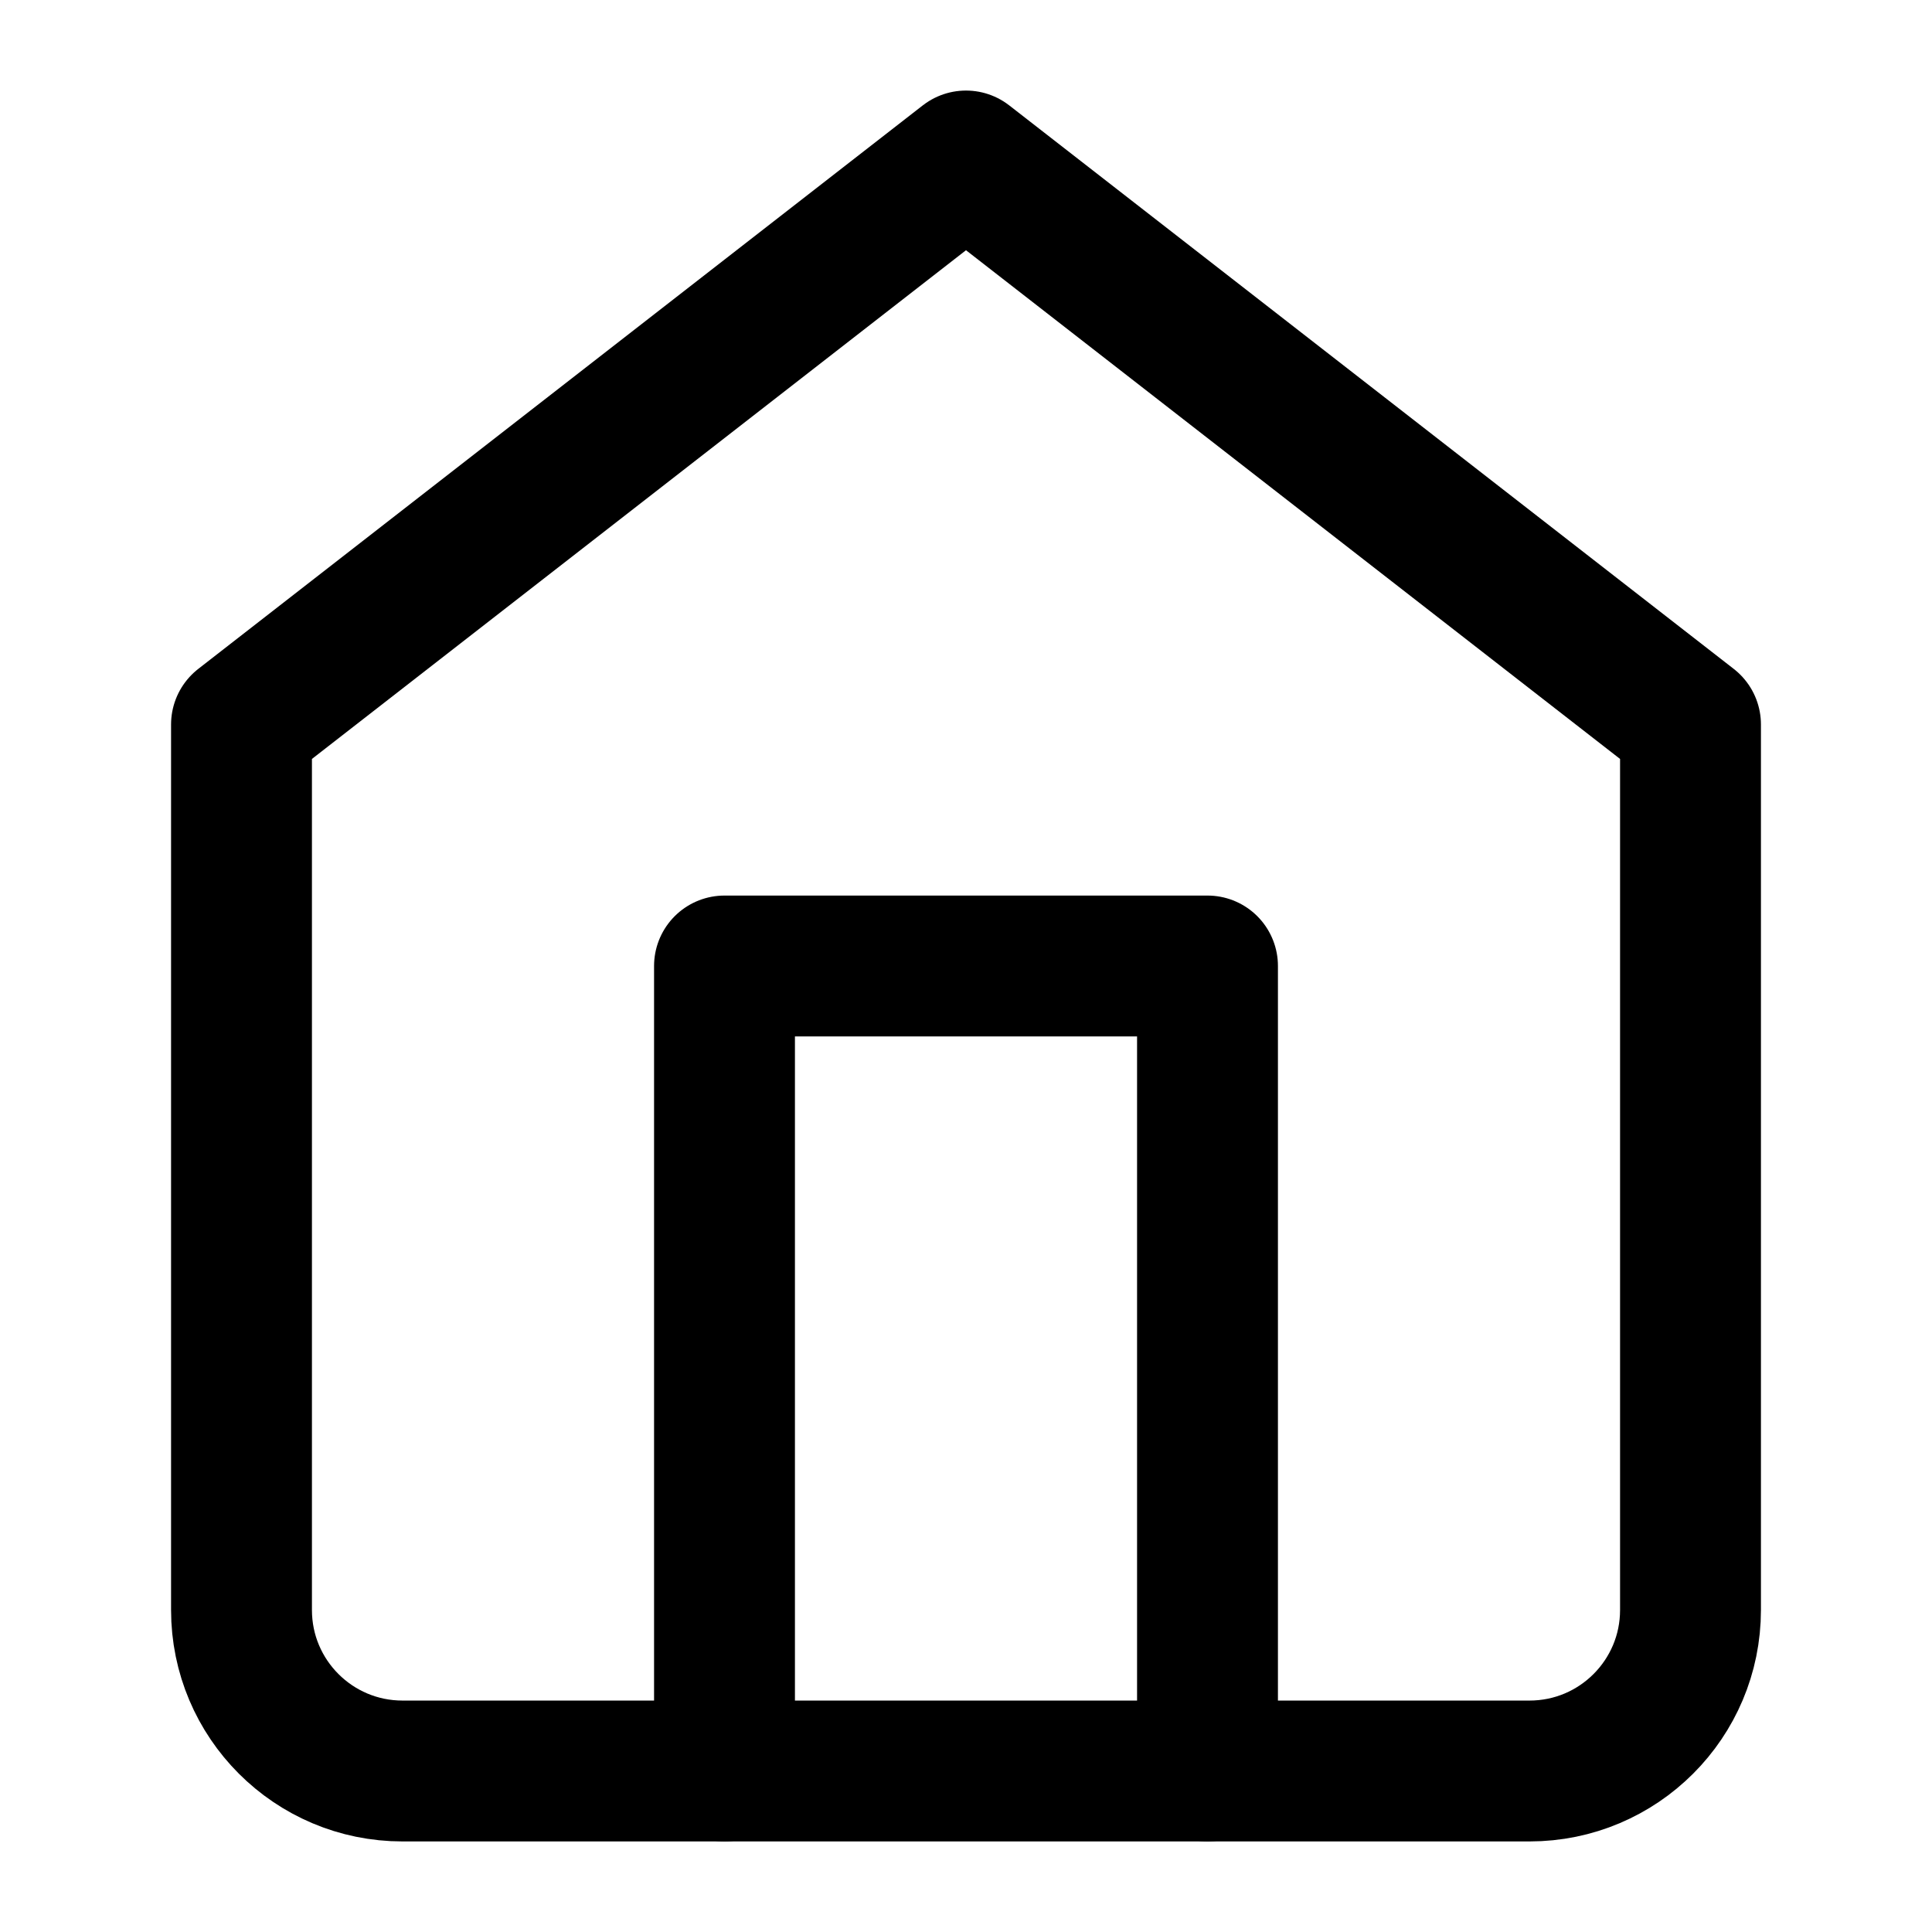
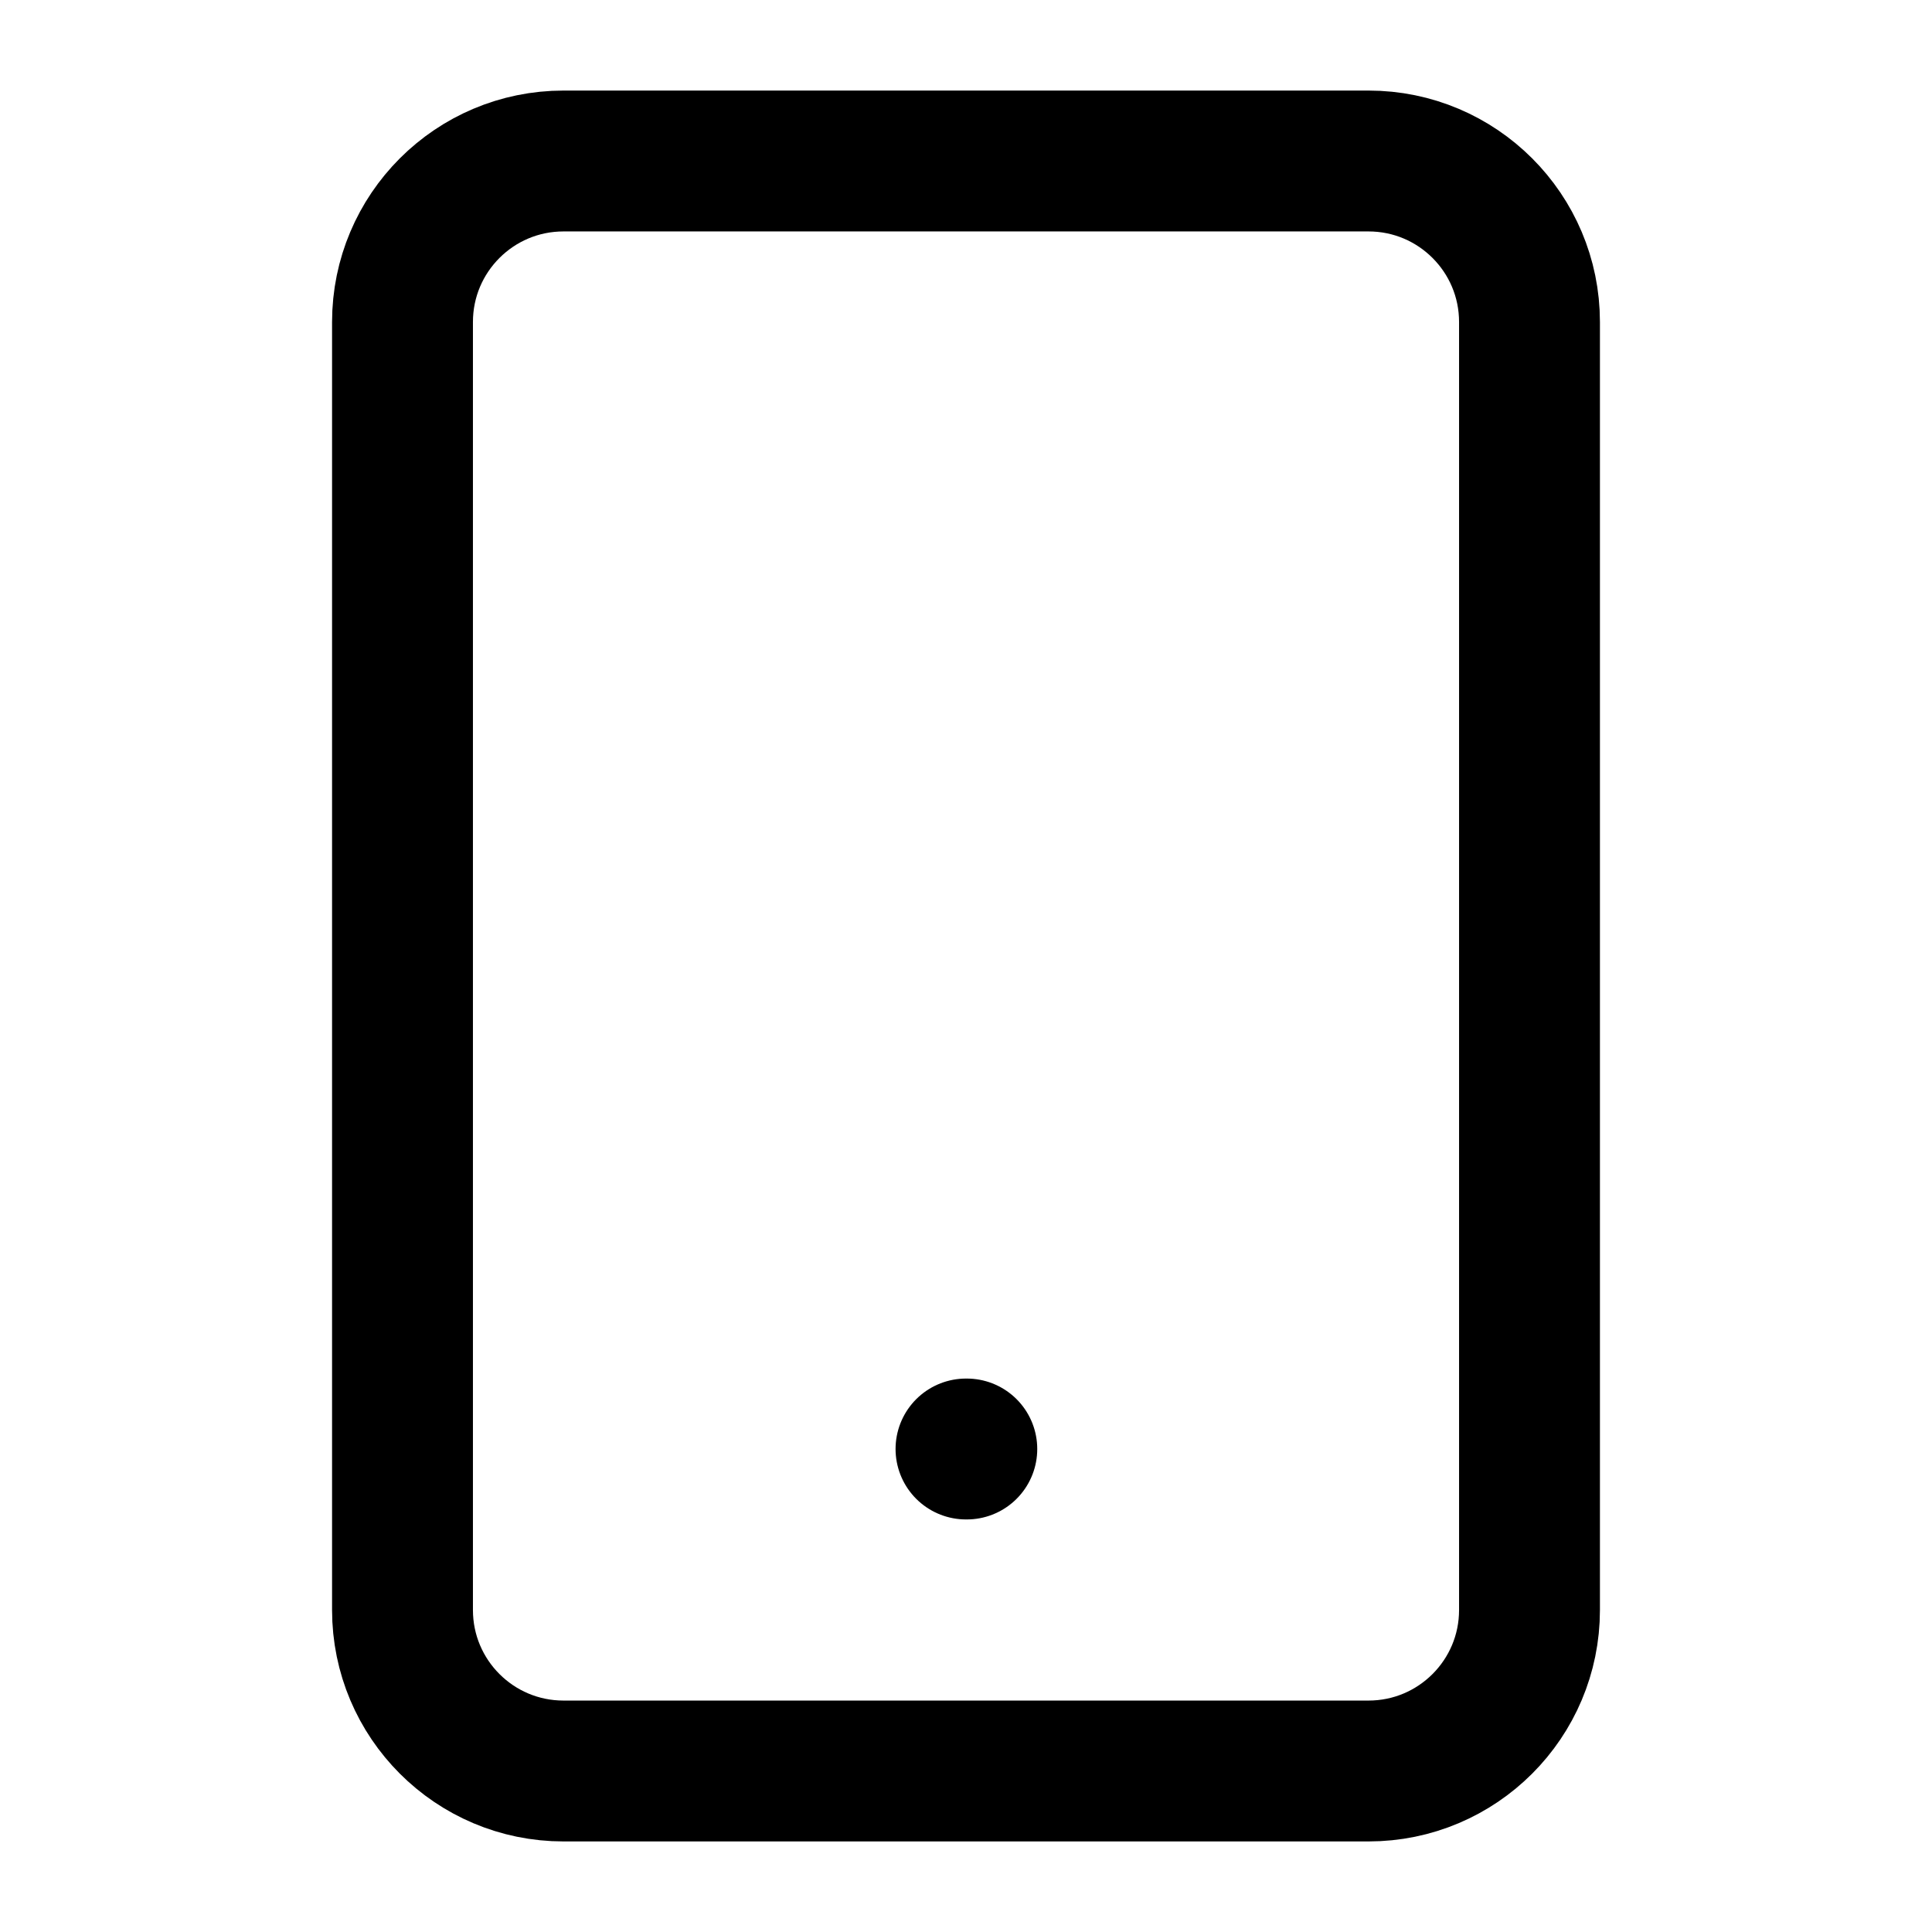
<svg xmlns="http://www.w3.org/2000/svg" width="24" height="24" viewBox="0 0 24 24" fill="none" stroke="currentColor" stroke-width="1.75" stroke-linecap="round" stroke-linejoin="round">
-   <path d="m3 9 9-7 9 7v11a2 2 0 0 1-2 2H5a2 2 0 0 1-2-2z" />
-   <polyline points="9 22 9 12 15 12 15 22" />
+   <rect width="14" height="20" x="5" y="2" rx="2" ry="2" />
+   <line x1="12" y1="18" x2="12.01" y2="18" />
</svg>
